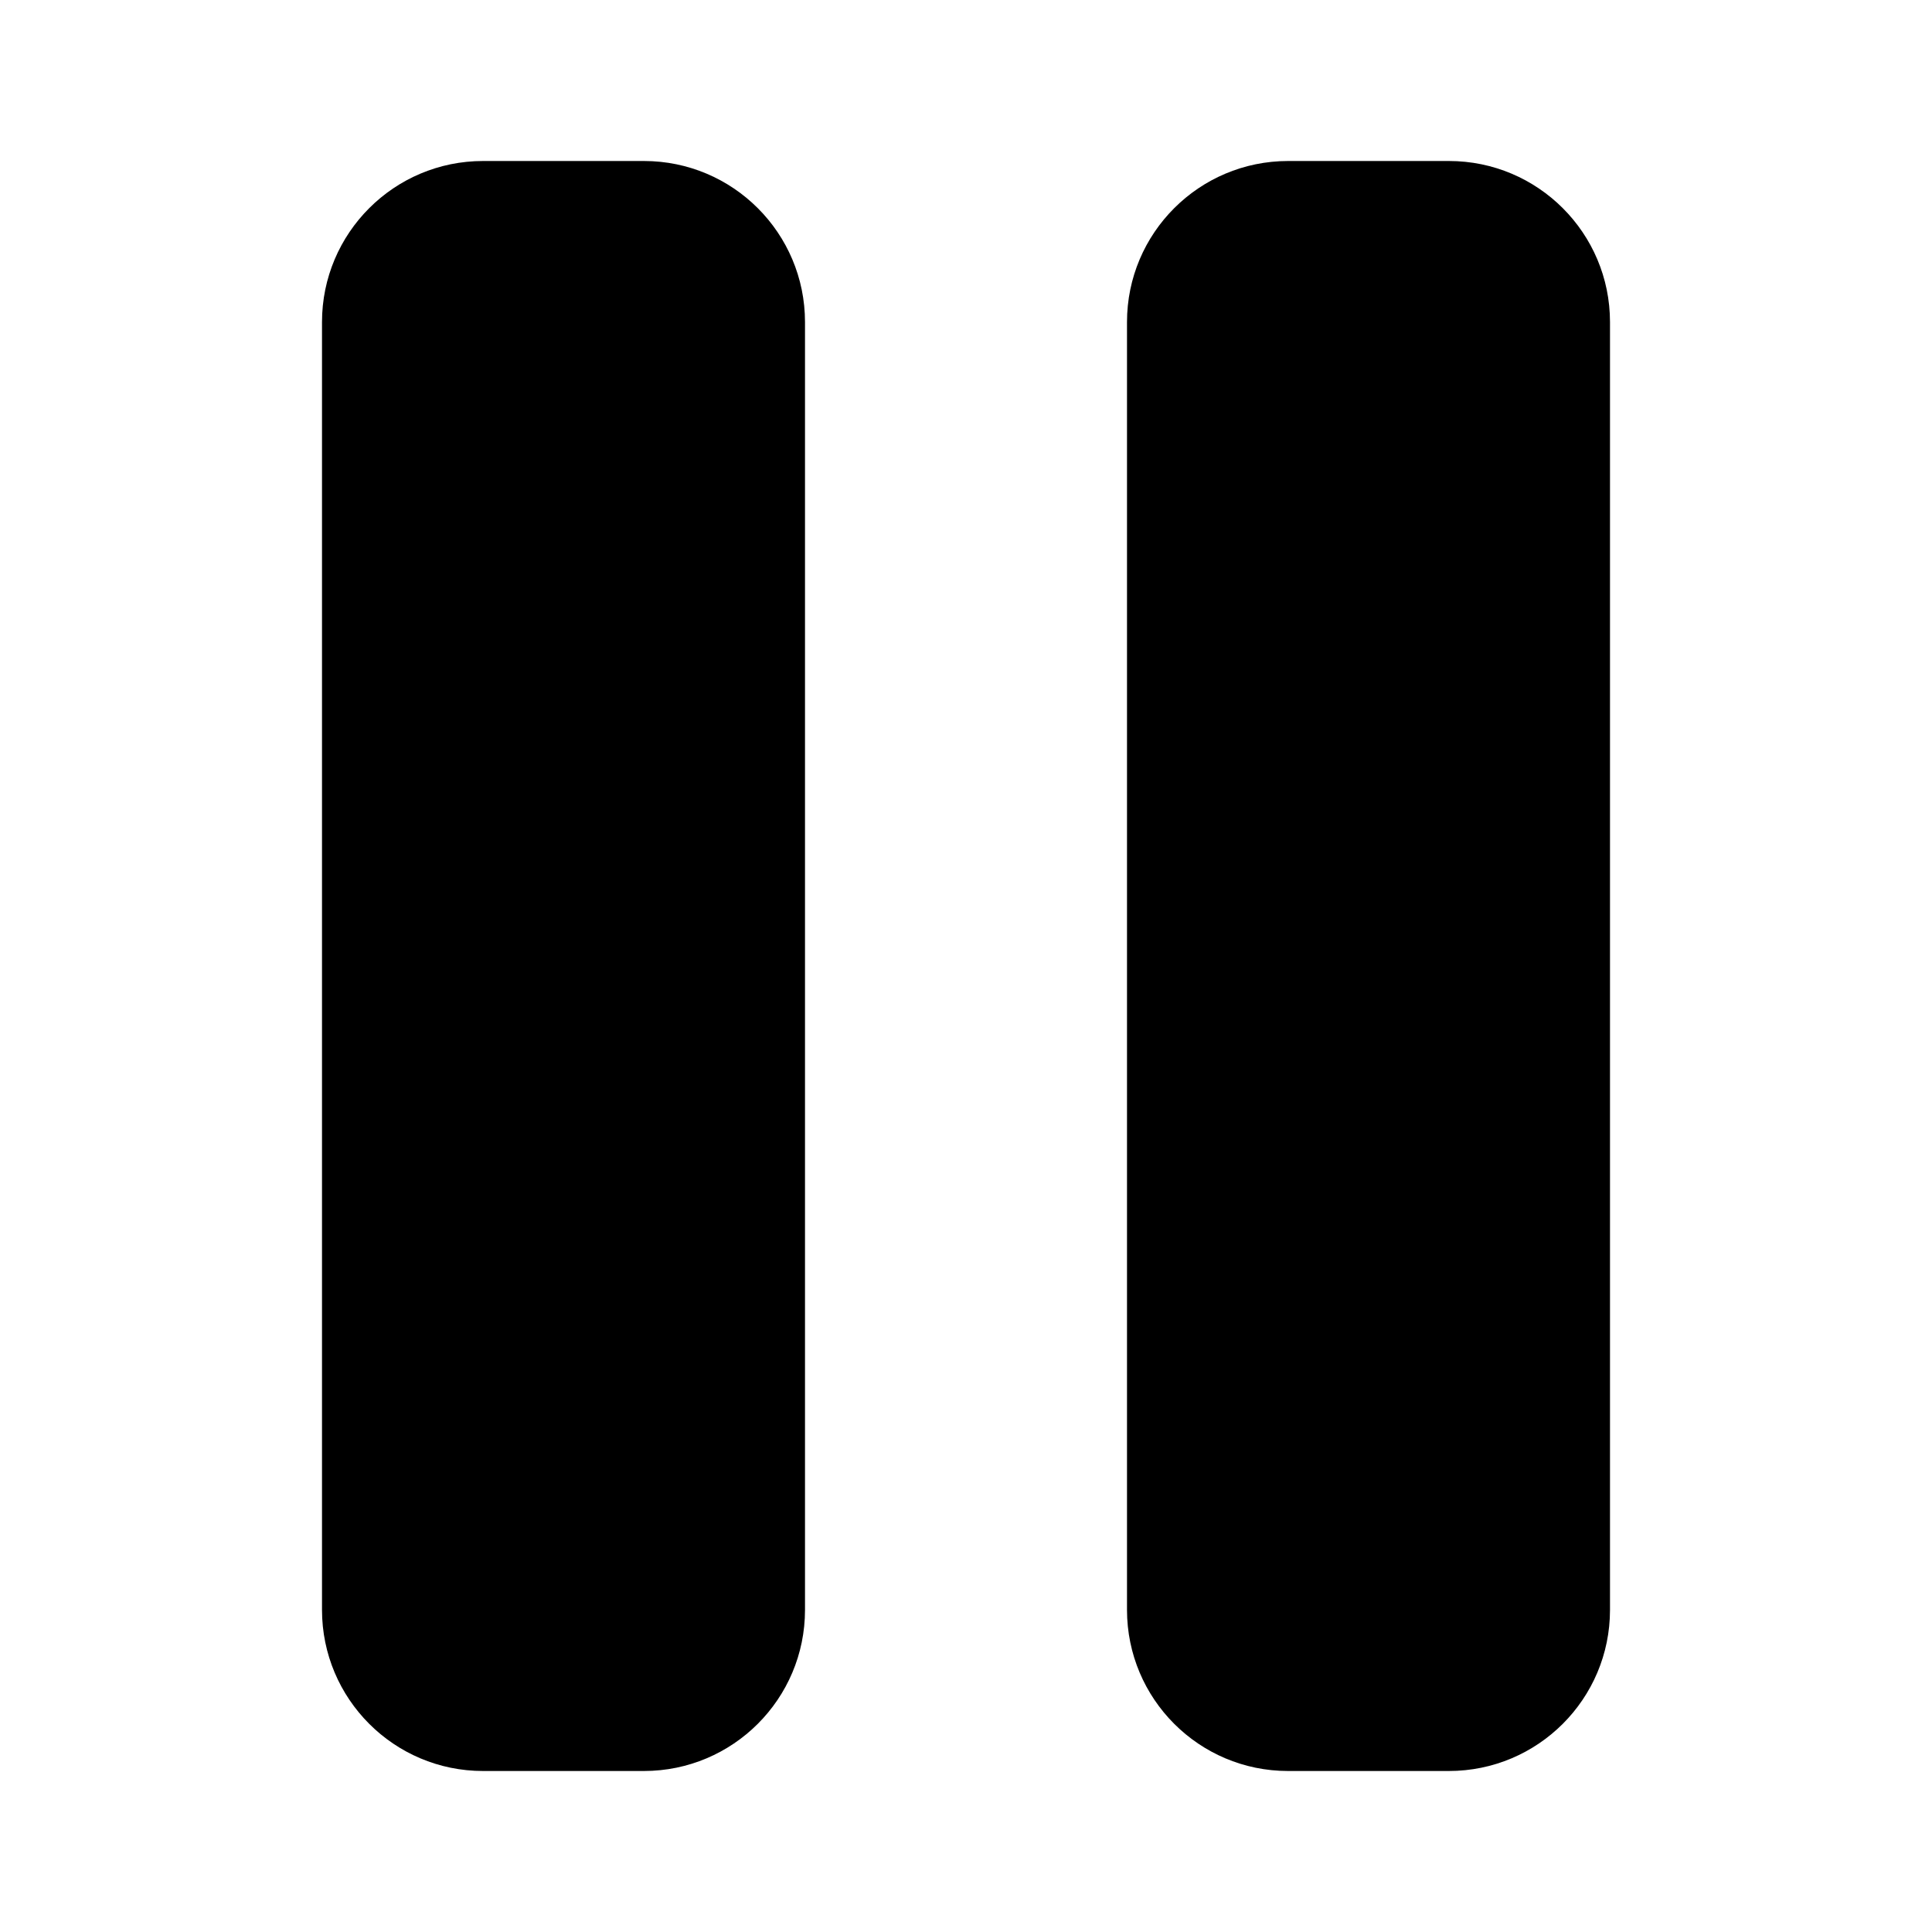
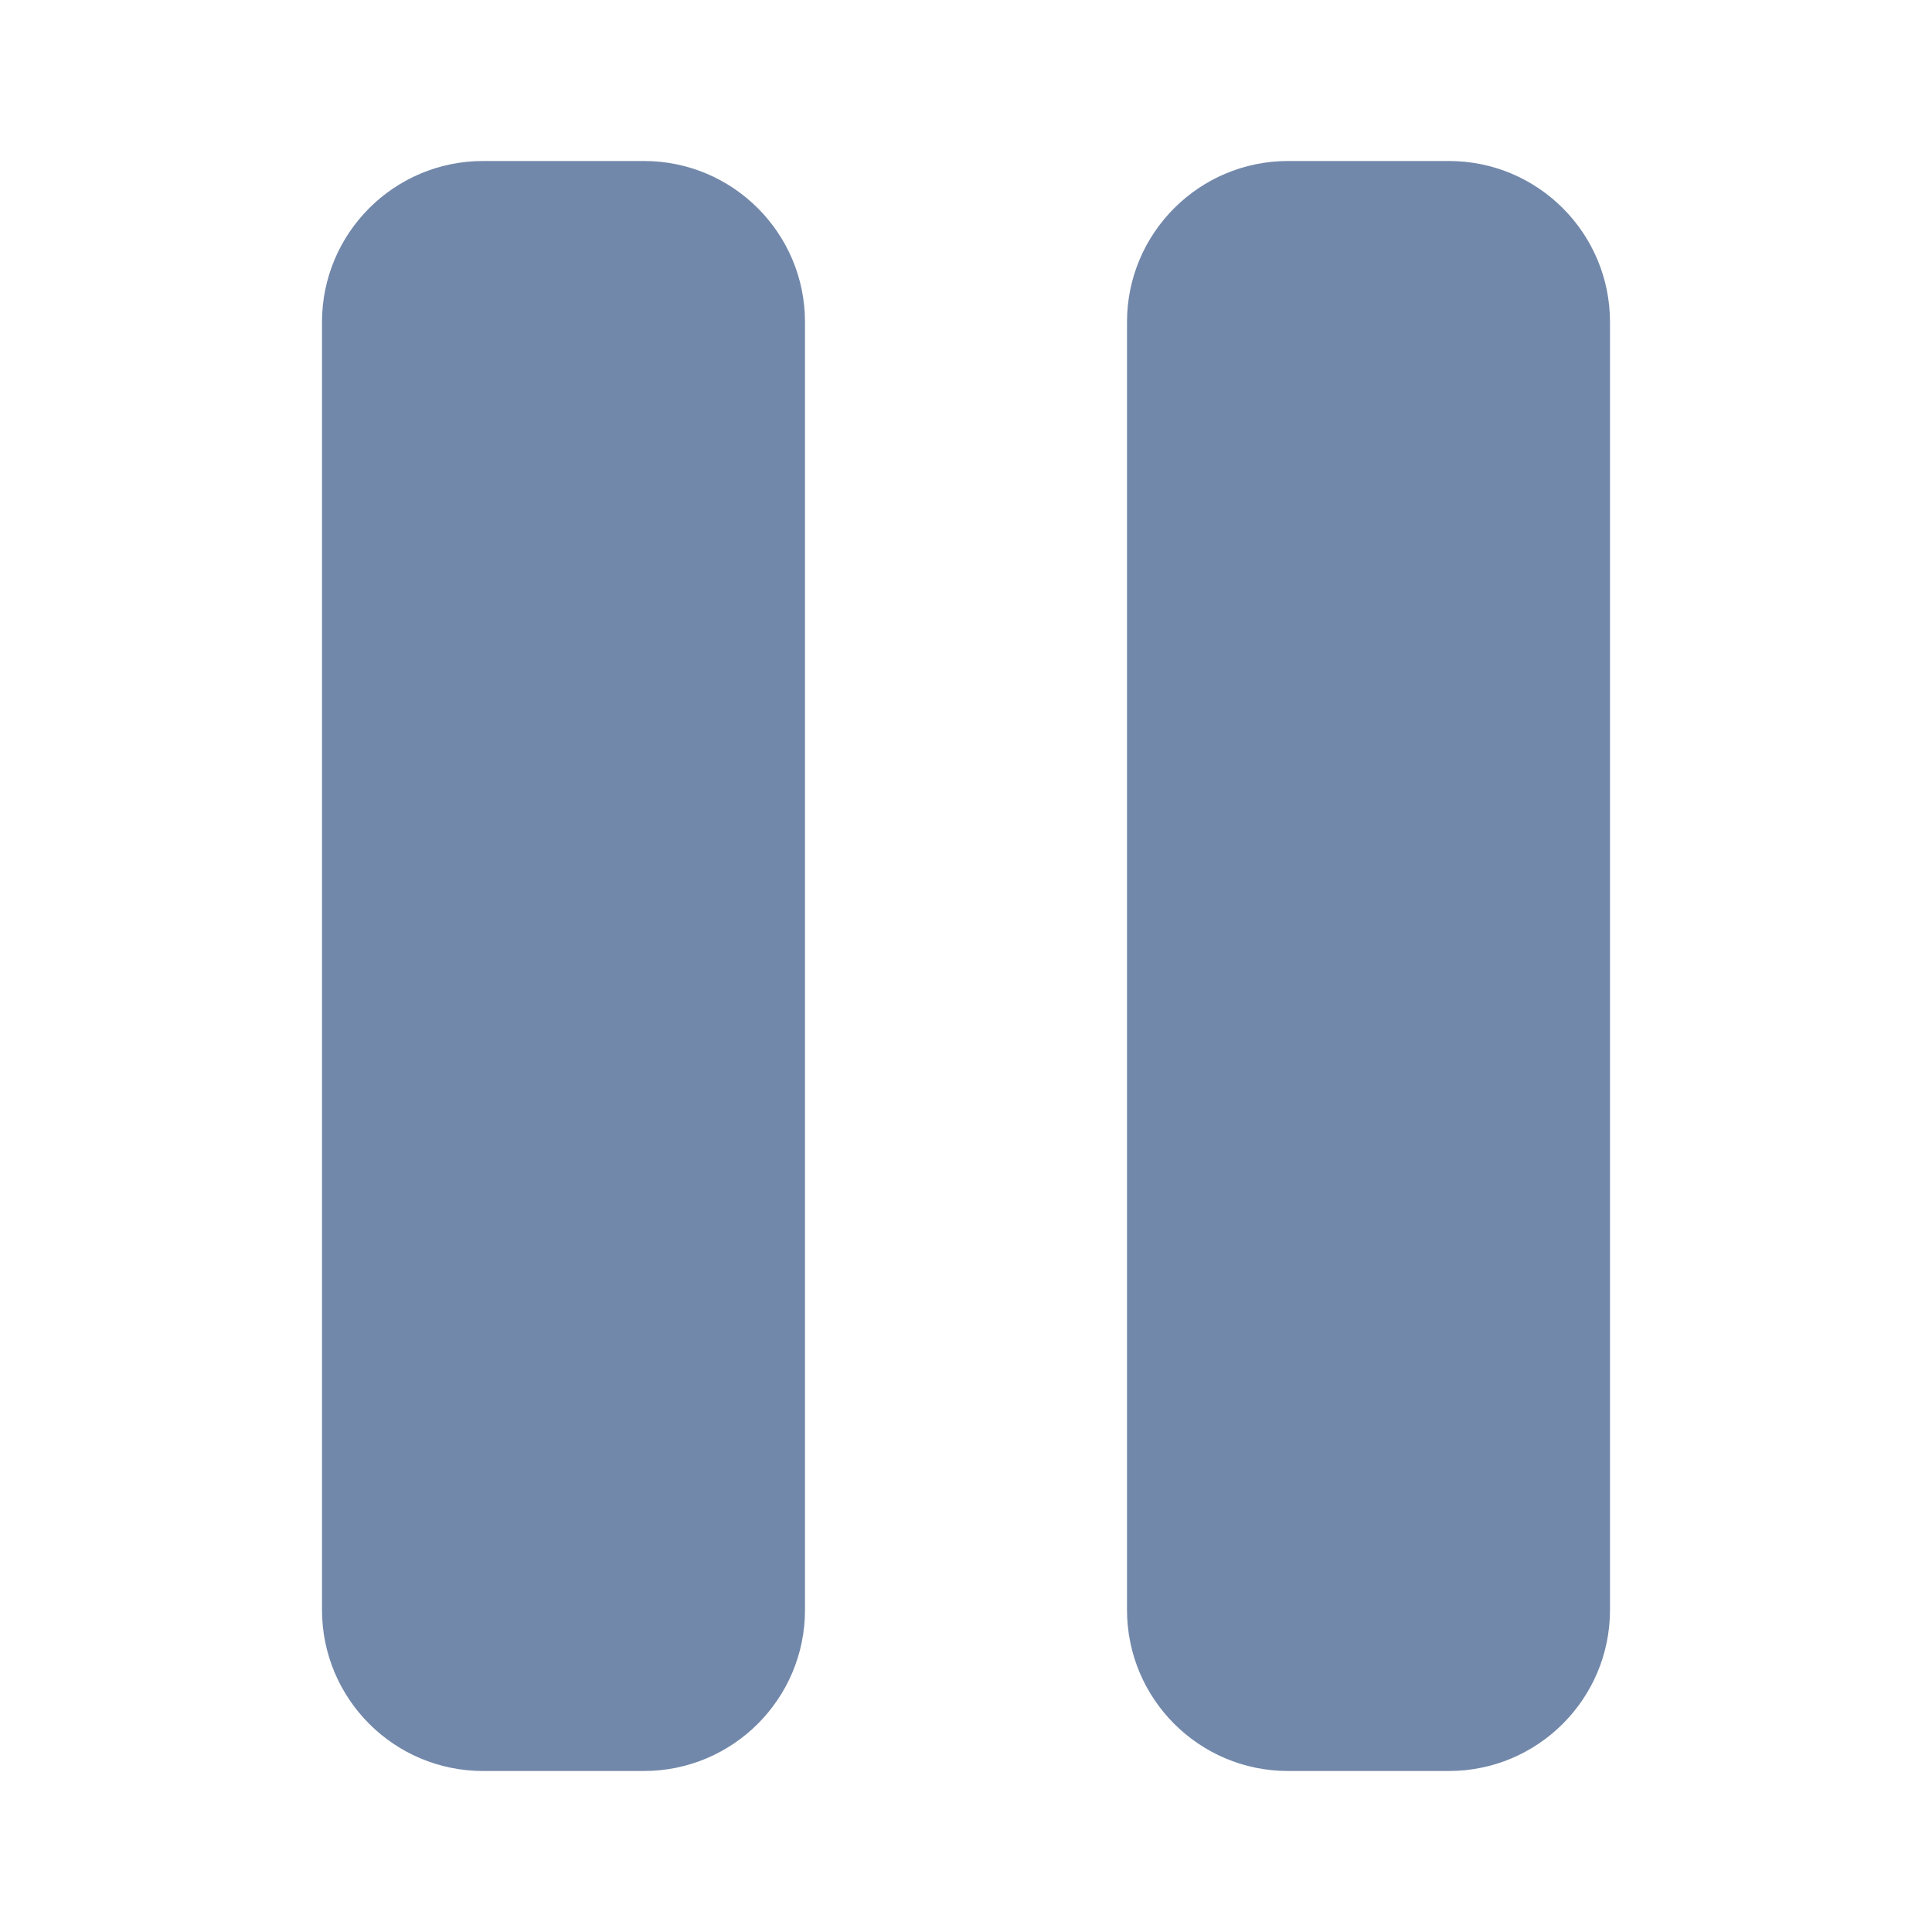
<svg xmlns="http://www.w3.org/2000/svg" enable-background="new 0 0 24 24" viewBox="0 0 24 24">
-   <path d="m7.999 2h-1.998c-1.105 0-2.001.896-2.001 2.001v15.997c0 1.106.896 2.002 2.001 2.002h1.997c1.106 0 2.002-.896 2.002-2.001v-15.998c0-1.105-.896-2.001-2.001-2.001zm10 0h-1.997c-1.106 0-2.002.896-2.002 2.001v15.997c0 1.106.896 2.002 2.001 2.002h1.997c1.106 0 2.002-.896 2.002-2.001v-15.998c0-1.105-.896-2.001-2.001-2.001z" />
- </svg>
+   <path d="m7.999 2h-1.998c-1.105 0-2.001.896-2.001 2.001v15.997c0 1.106.896 2.002 2.001 2.002h1.997c1.106 0 2.002-.896 2.002-2.001v-15.998c0-1.105-.896-2.001-2.001-2.001zm10 0h-1.997c-1.106 0-2.002.896-2.002 2.001v15.997c0 1.106.896 2.002 2.001 2.002h1.997c1.106 0 2.002-.896 2.002-2.001v-15.998c0-1.105-.896-2.001-2.001-2.001z" fill="#7288AA" />/&gt; </svg>
